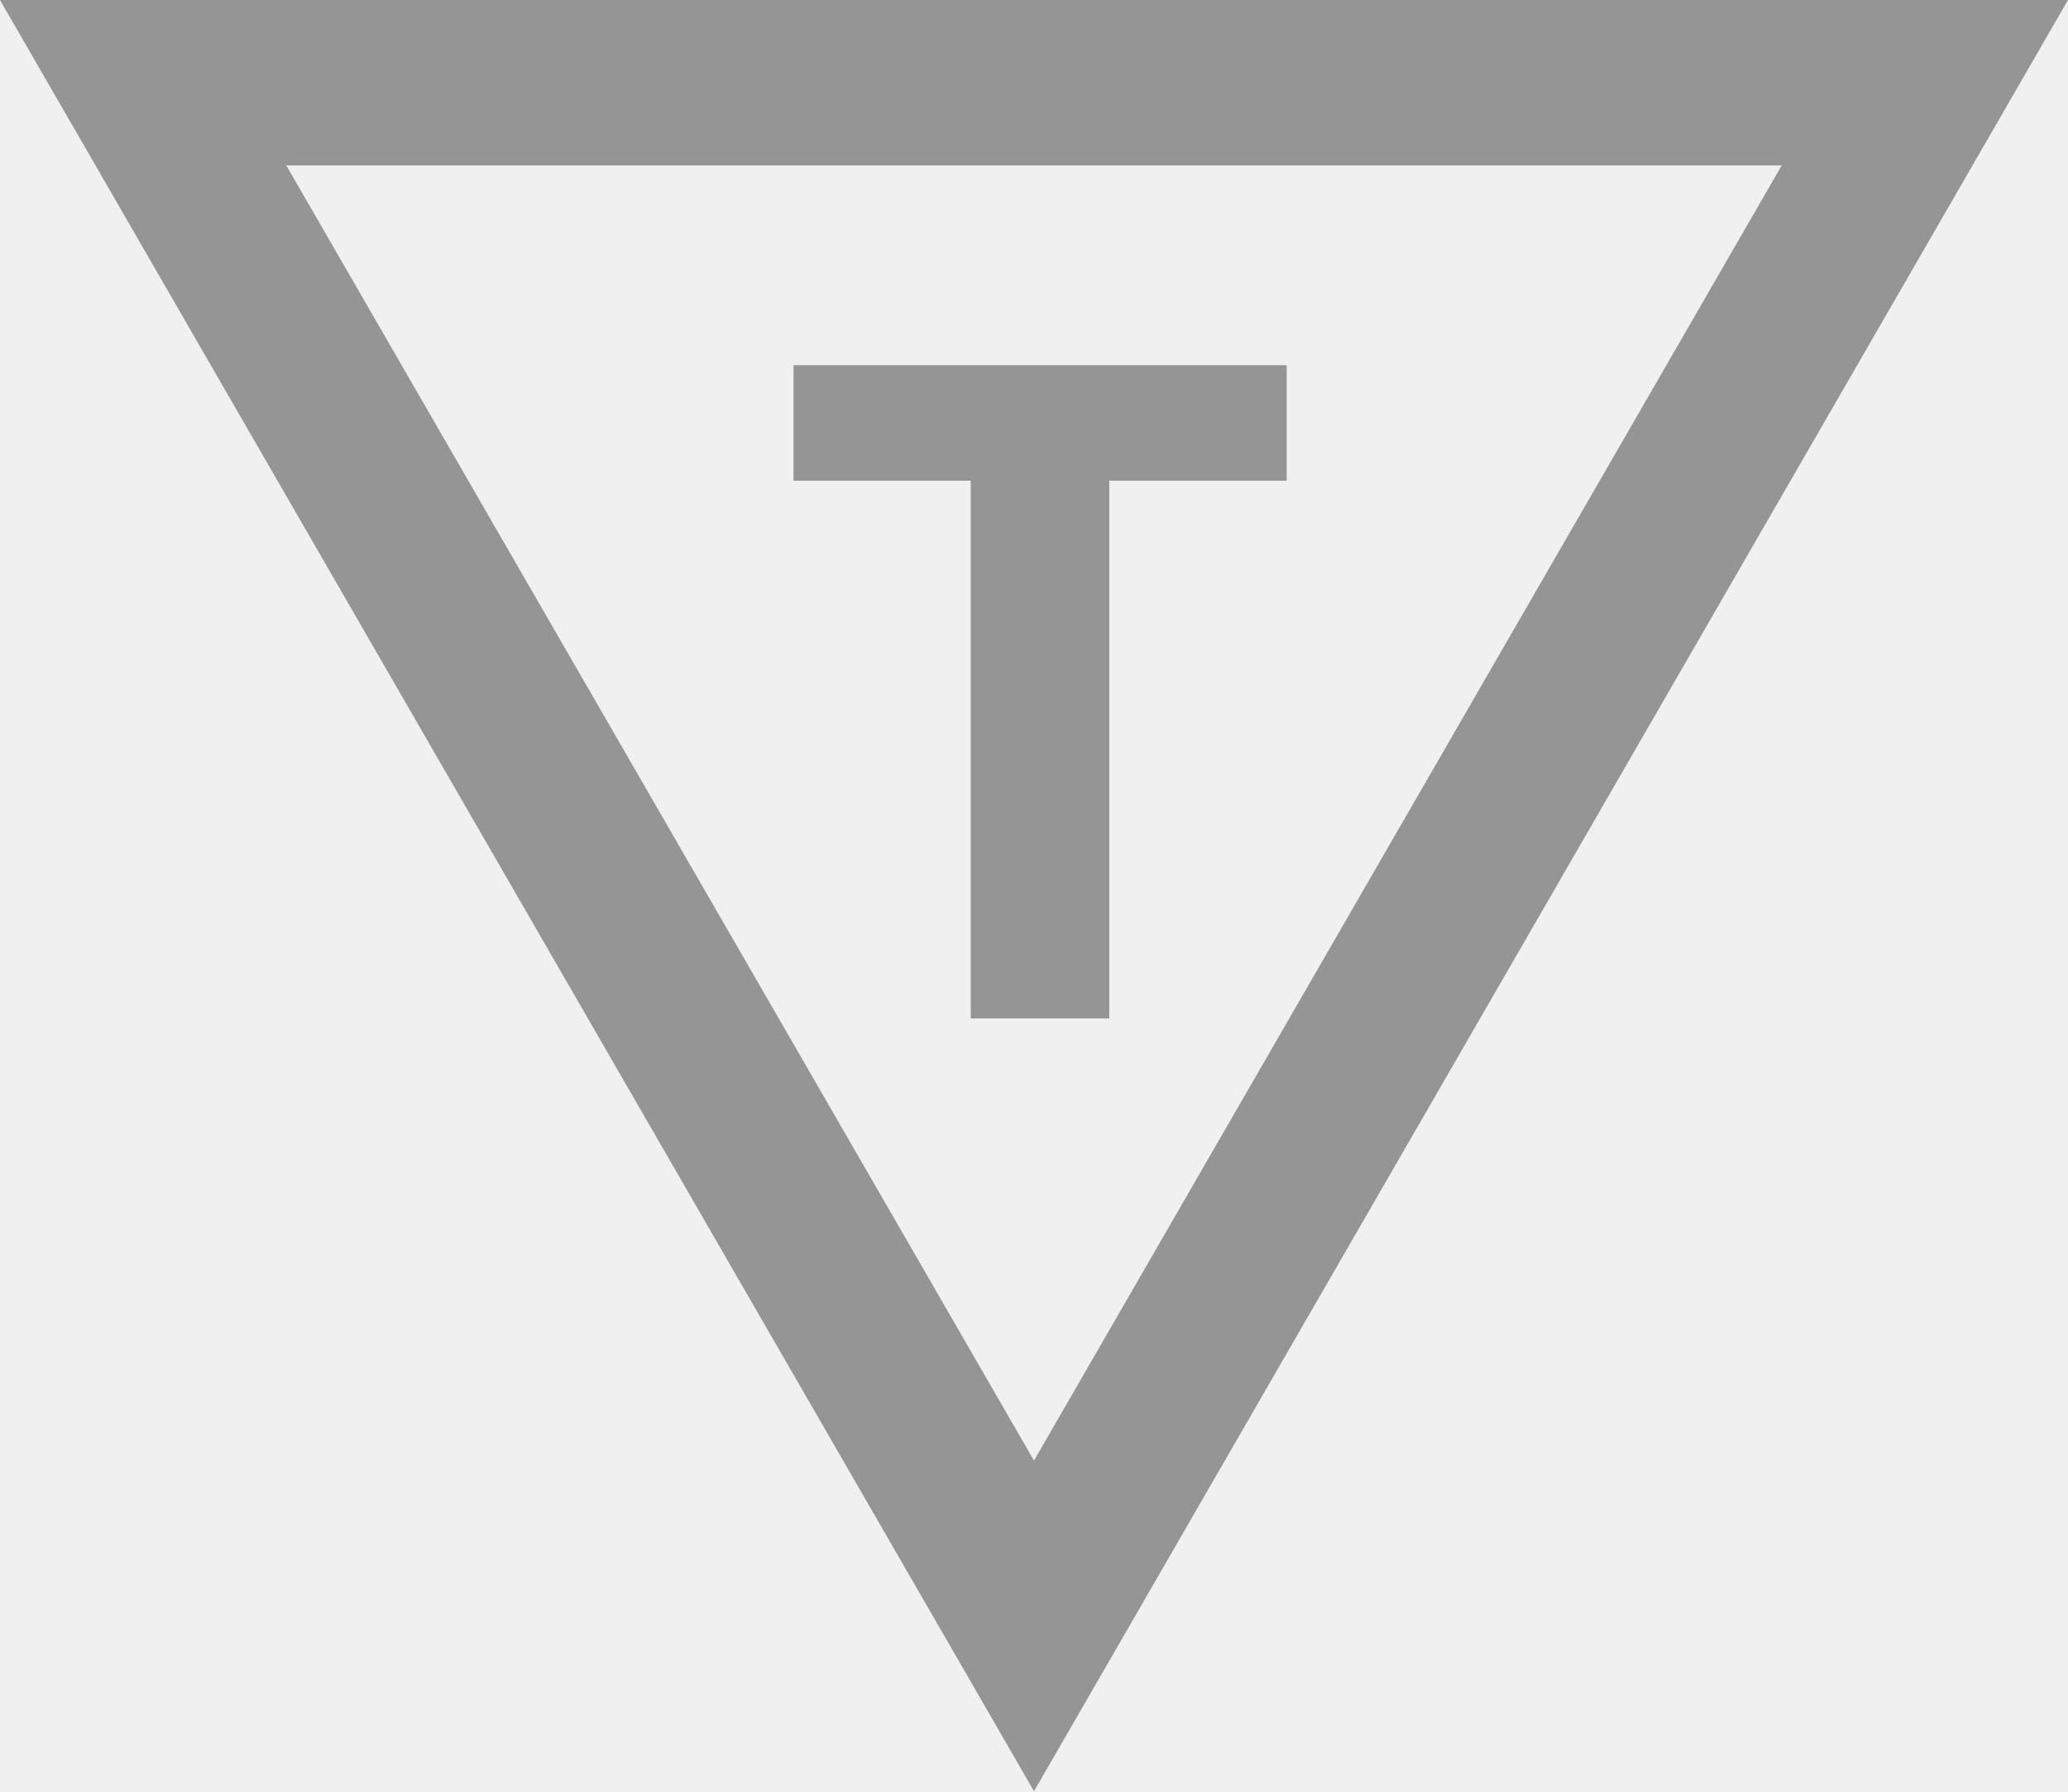
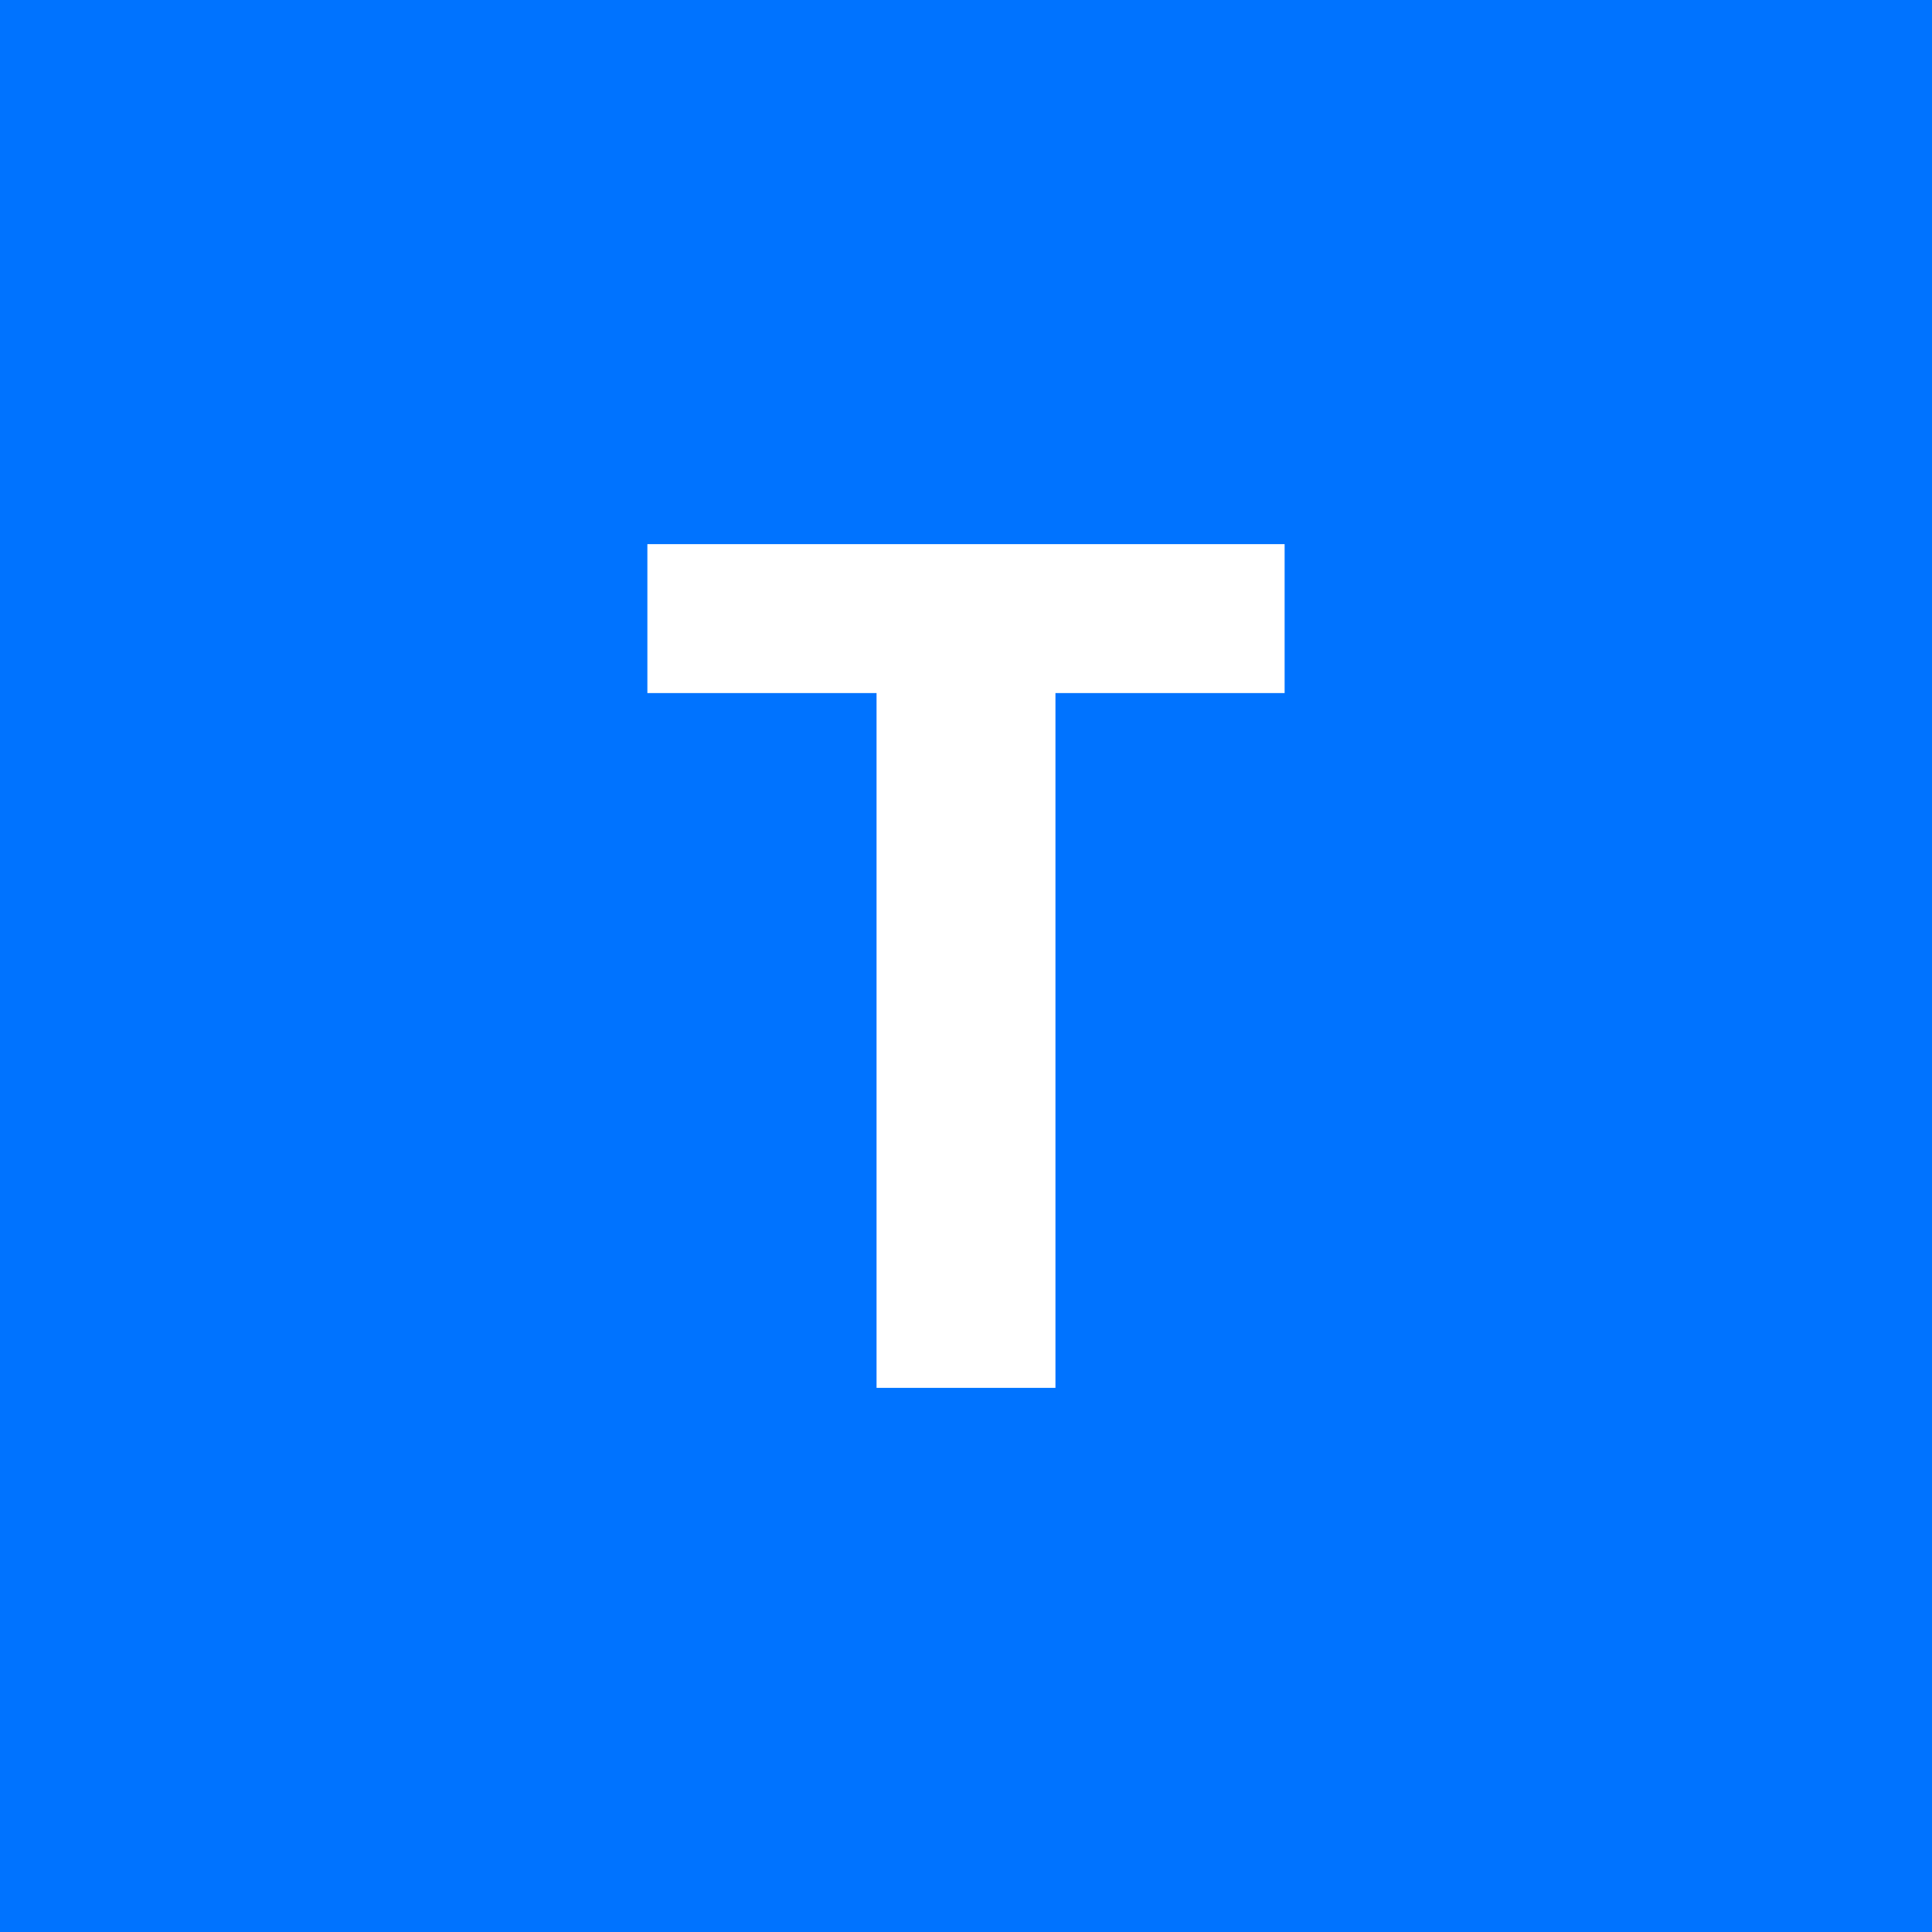
- <svg xmlns="http://www.w3.org/2000/svg" viewBox="672.092 -113 17.908 15.509">
+ <svg xmlns="http://www.w3.org/2000/svg" viewBox="0 0 121.82 121.82">
  <defs>
-     <style>
-       .cls-1 {
-         fill: #959595;
-       }
-     </style>
+     <style>.cls-1{fill:#0073ff;}.cls-2{fill:#fff;}</style>
  </defs>
-   <g id="Group_1618" data-name="Group 1618" transform="translate(672.092 -113)">
-     <g id="Group_1581" data-name="Group 1581" transform="translate(0 0)">
-       <path id="Path_1087" data-name="Path 1087" class="cls-1" d="M0,0,8.954,15.509,17.908,0ZM2.479,1.432h12.95L8.954,12.646Z" />
-     </g>
-     <g id="Group_1582" data-name="Group 1582" transform="translate(6.871 3.164)">
-       <path id="Path_1088" data-name="Path 1088" class="cls-1" d="M-4.793-3.115V1.541h1.2V-3.115h1.536v-1h-4.27v1Z" transform="translate(6.328 4.113)" />
+   <g id="Layer_2" data-name="Layer 2">
+     <g id="Layer_2-2" data-name="Layer 2">
+       <path class="cls-1" d="M121.82,0H0V121.82H121.82V0Z" />
+       <path class="cls-2" d="M66.55,87.51H55.27V43.7H40.82V34.31H81V43.7H66.55Z" />
    </g>
  </g>
</svg>
